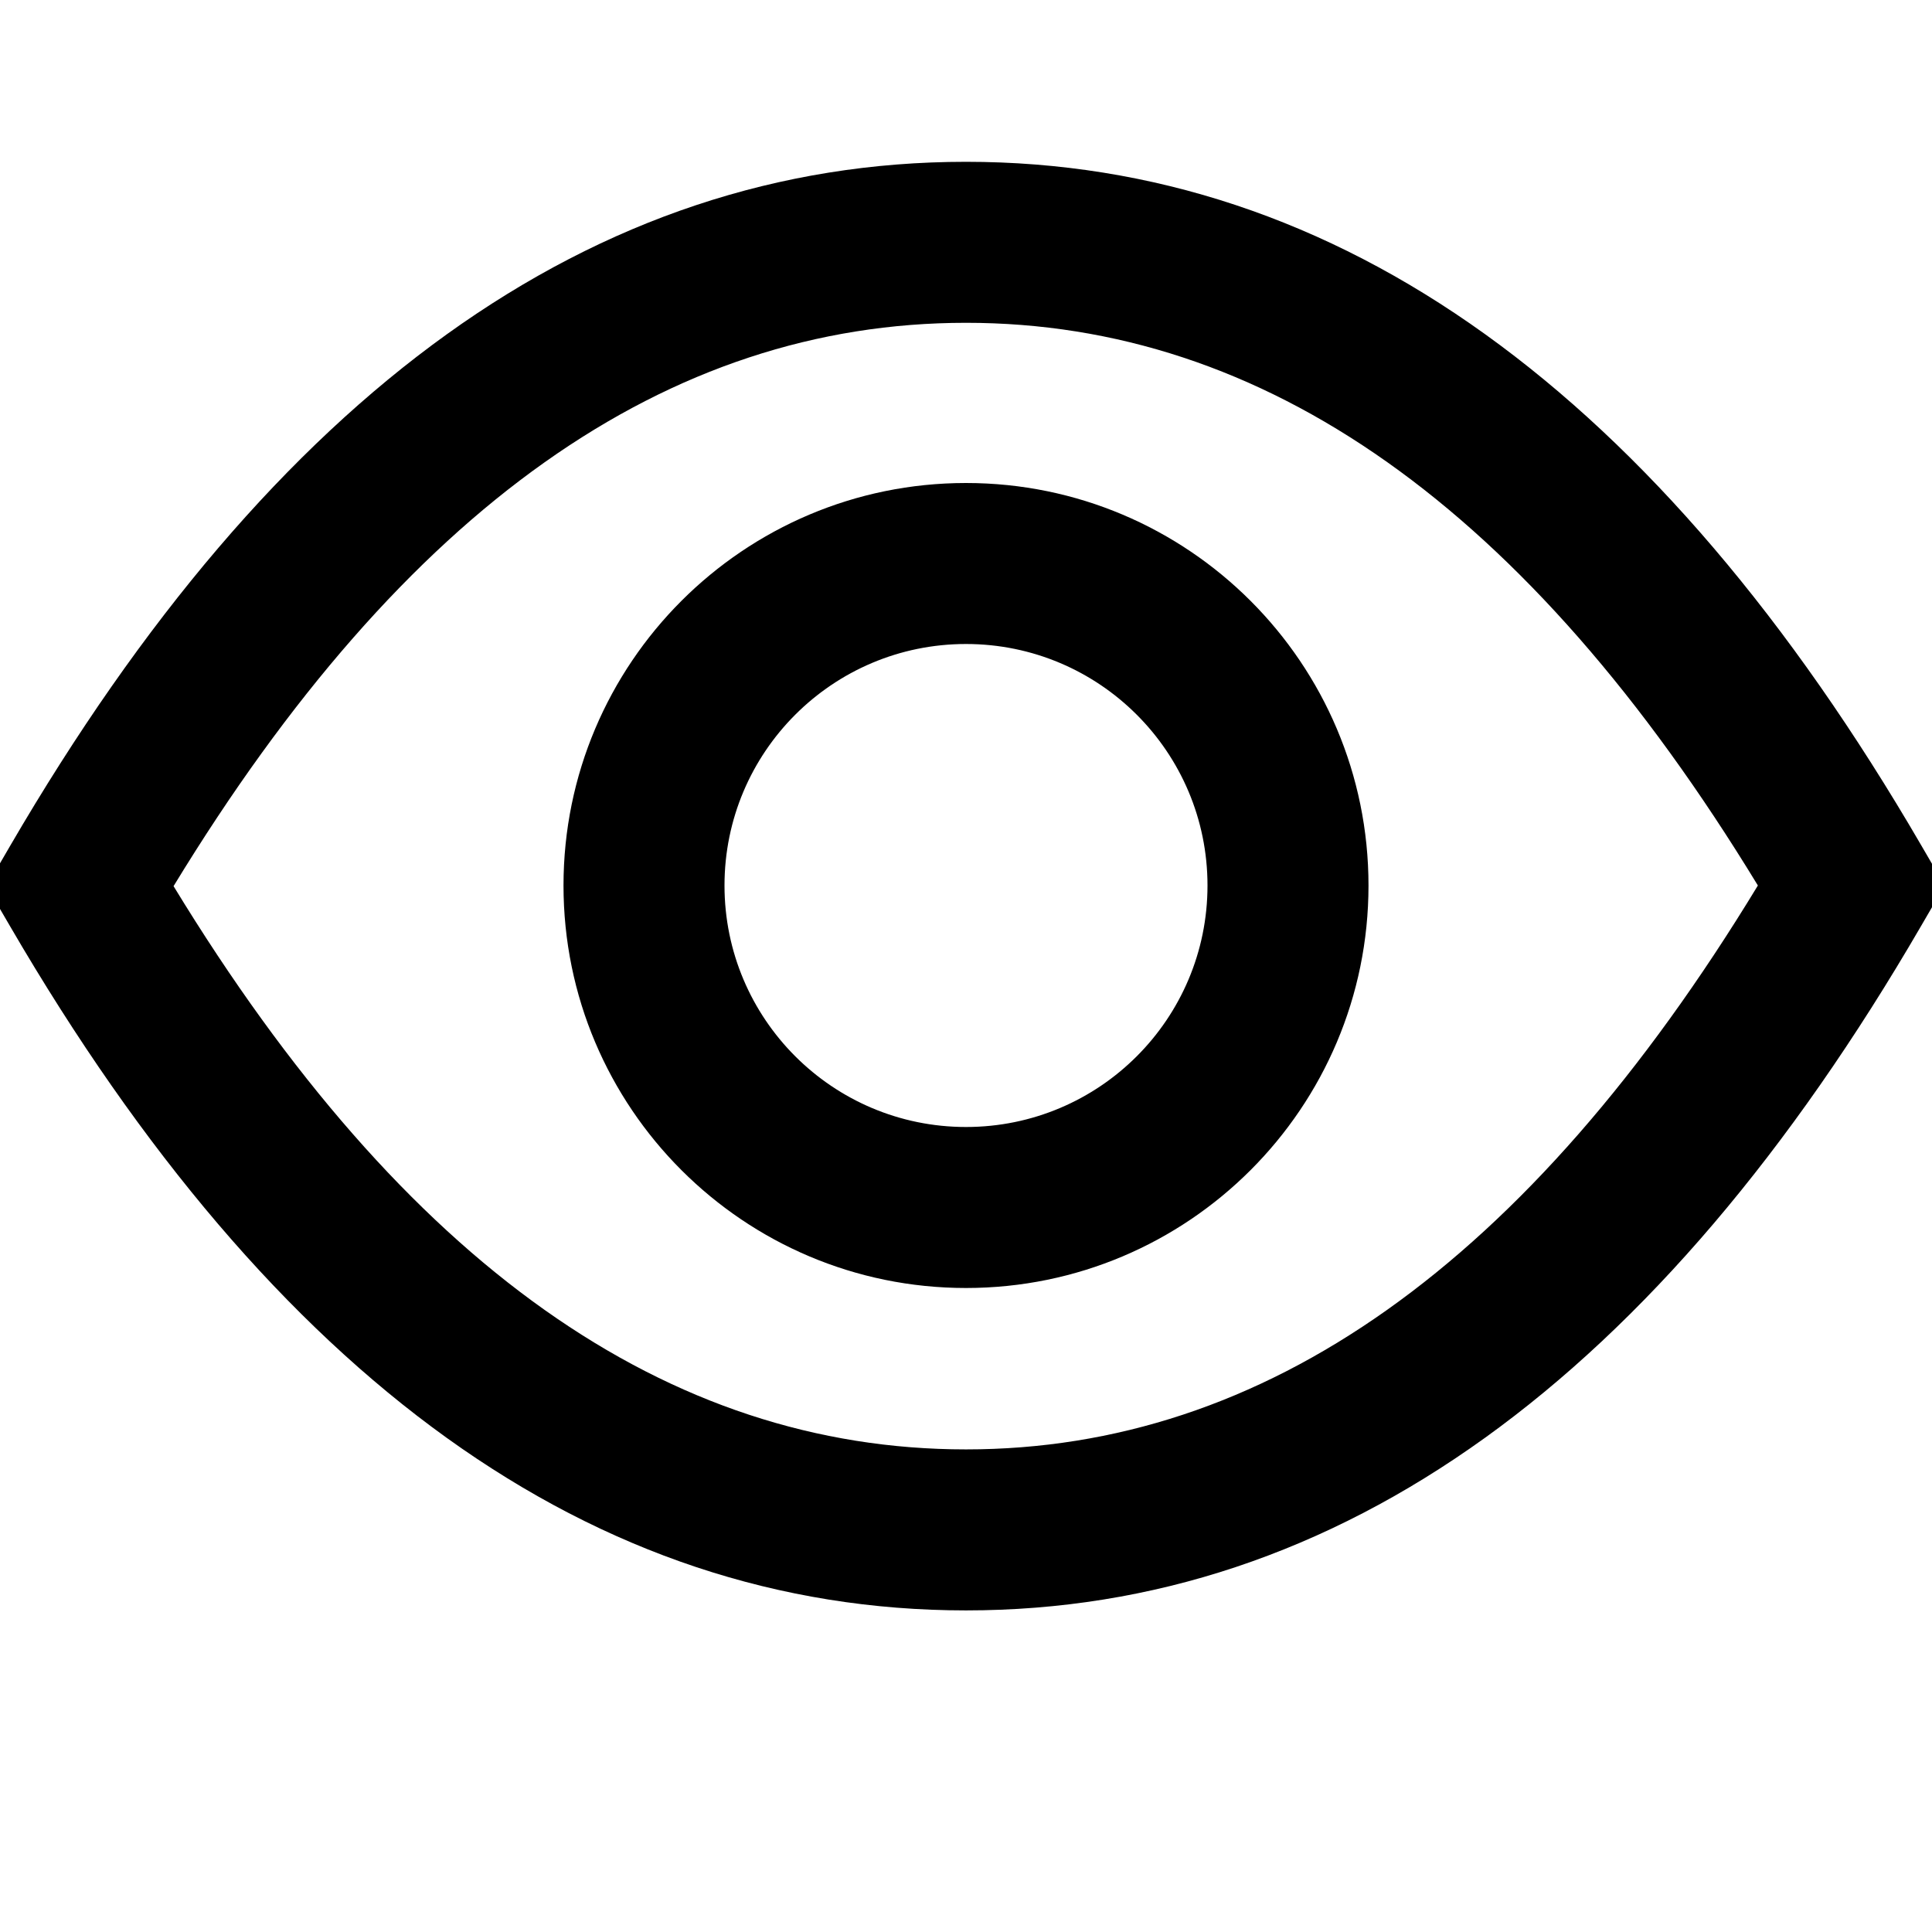
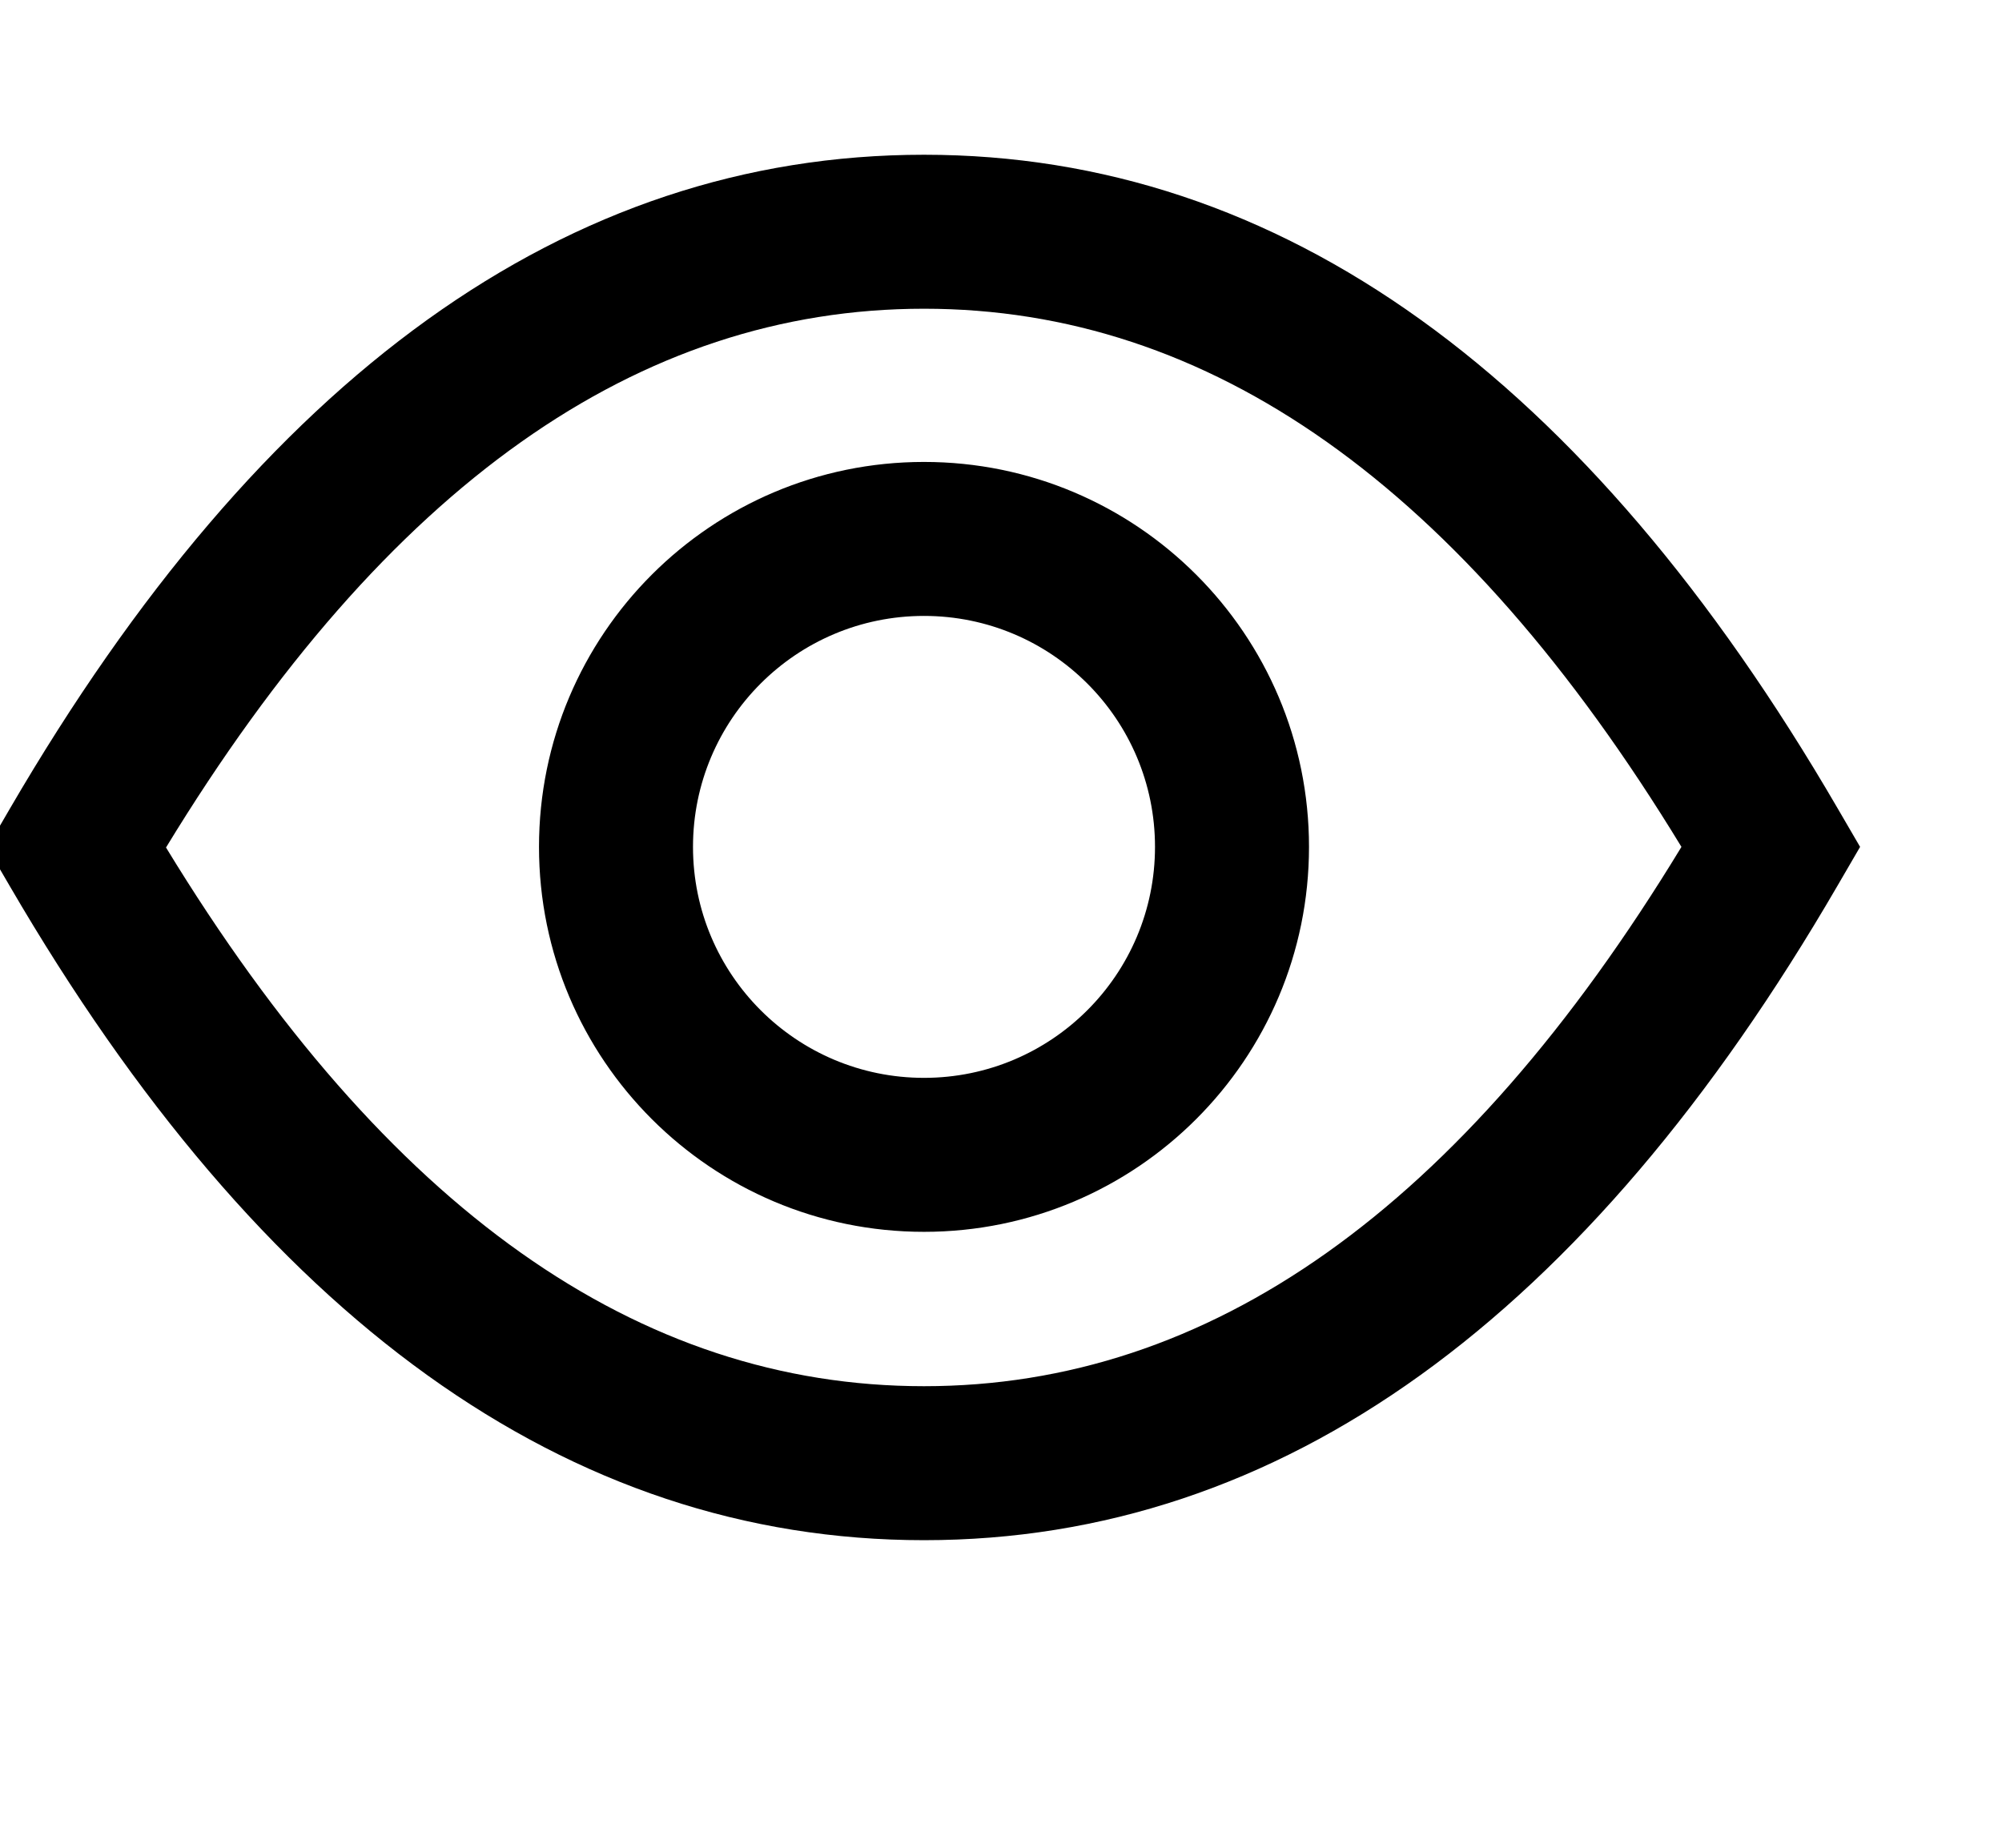
- <svg xmlns="http://www.w3.org/2000/svg" viewBox="0 0 24 24">
-   <path d="M12,20.005 C7.363,20.005 3.396,17.123 0.128,11.511 L-0.165,11.008 L0.128,10.504 C3.396,4.892 7.363,2.01 12,2.01 C16.637,2.01 20.602,4.89 23.864,10.497 L24.157,11 L23.865,11.502 C20.602,17.12 16.638,20.005 12,20.005 Z M12,18.005 C15.701,18.005 18.972,15.716 21.837,11 C18.972,6.295 15.702,4.01 12,4.01 C8.298,4.01 5.026,6.297 2.156,11.008 C5.026,15.718 8.298,18.005 12,18.005 Z M12,16 C9.239,16 7,13.761 7,11 C7,8.239 9.239,6 12,6 C14.761,6 17,8.239 17,11 C17,13.761 14.761,16 12,16 Z M12,14 C13.657,14 15,12.657 15,11 C15,9.343 13.657,8 12,8 C10.343,8 9,9.343 9,11 C9,12.657 10.343,14 12,14 Z" />
+ <svg xmlns="http://www.w3.org/2000/svg" viewBox="0 0 26 24">
+   <path d="M12,20.005 C7.363,20.005 3.396,17.123 0.128,11.511 L-0.165,11.008 L0.128,10.504 C3.396,4.892 7.363,2.01 12,2.01 C16.637,2.01 20.602,4.89 23.864,10.497 L24.157,11 L23.865,11.502 C20.602,17.12 16.638,20.005 12,20.005 Z M12,18.005 C15.701,18.005 18.972,15.716 21.837,11 C18.972,6.295 15.702,4.01 12,4.01 C8.298,4.01 5.026,6.297 2.156,11.008 C5.026,15.718 8.298,18.005 12,18.005 Z M12,16 C9.239,16 7,13.761 7,11 C7,8.239 9.239,6 12,6 C14.761,6 17,8.239 17,11 C17,13.761 14.761,16 12,16 Z M12,14 C13.657,14 15,12.657 15,11 C15,9.343 13.657,8 12,8 C10.343,8 9,9.343 9,11 C9,12.657 10.343,14 12,14 Z" id="path-1" />
</svg>
